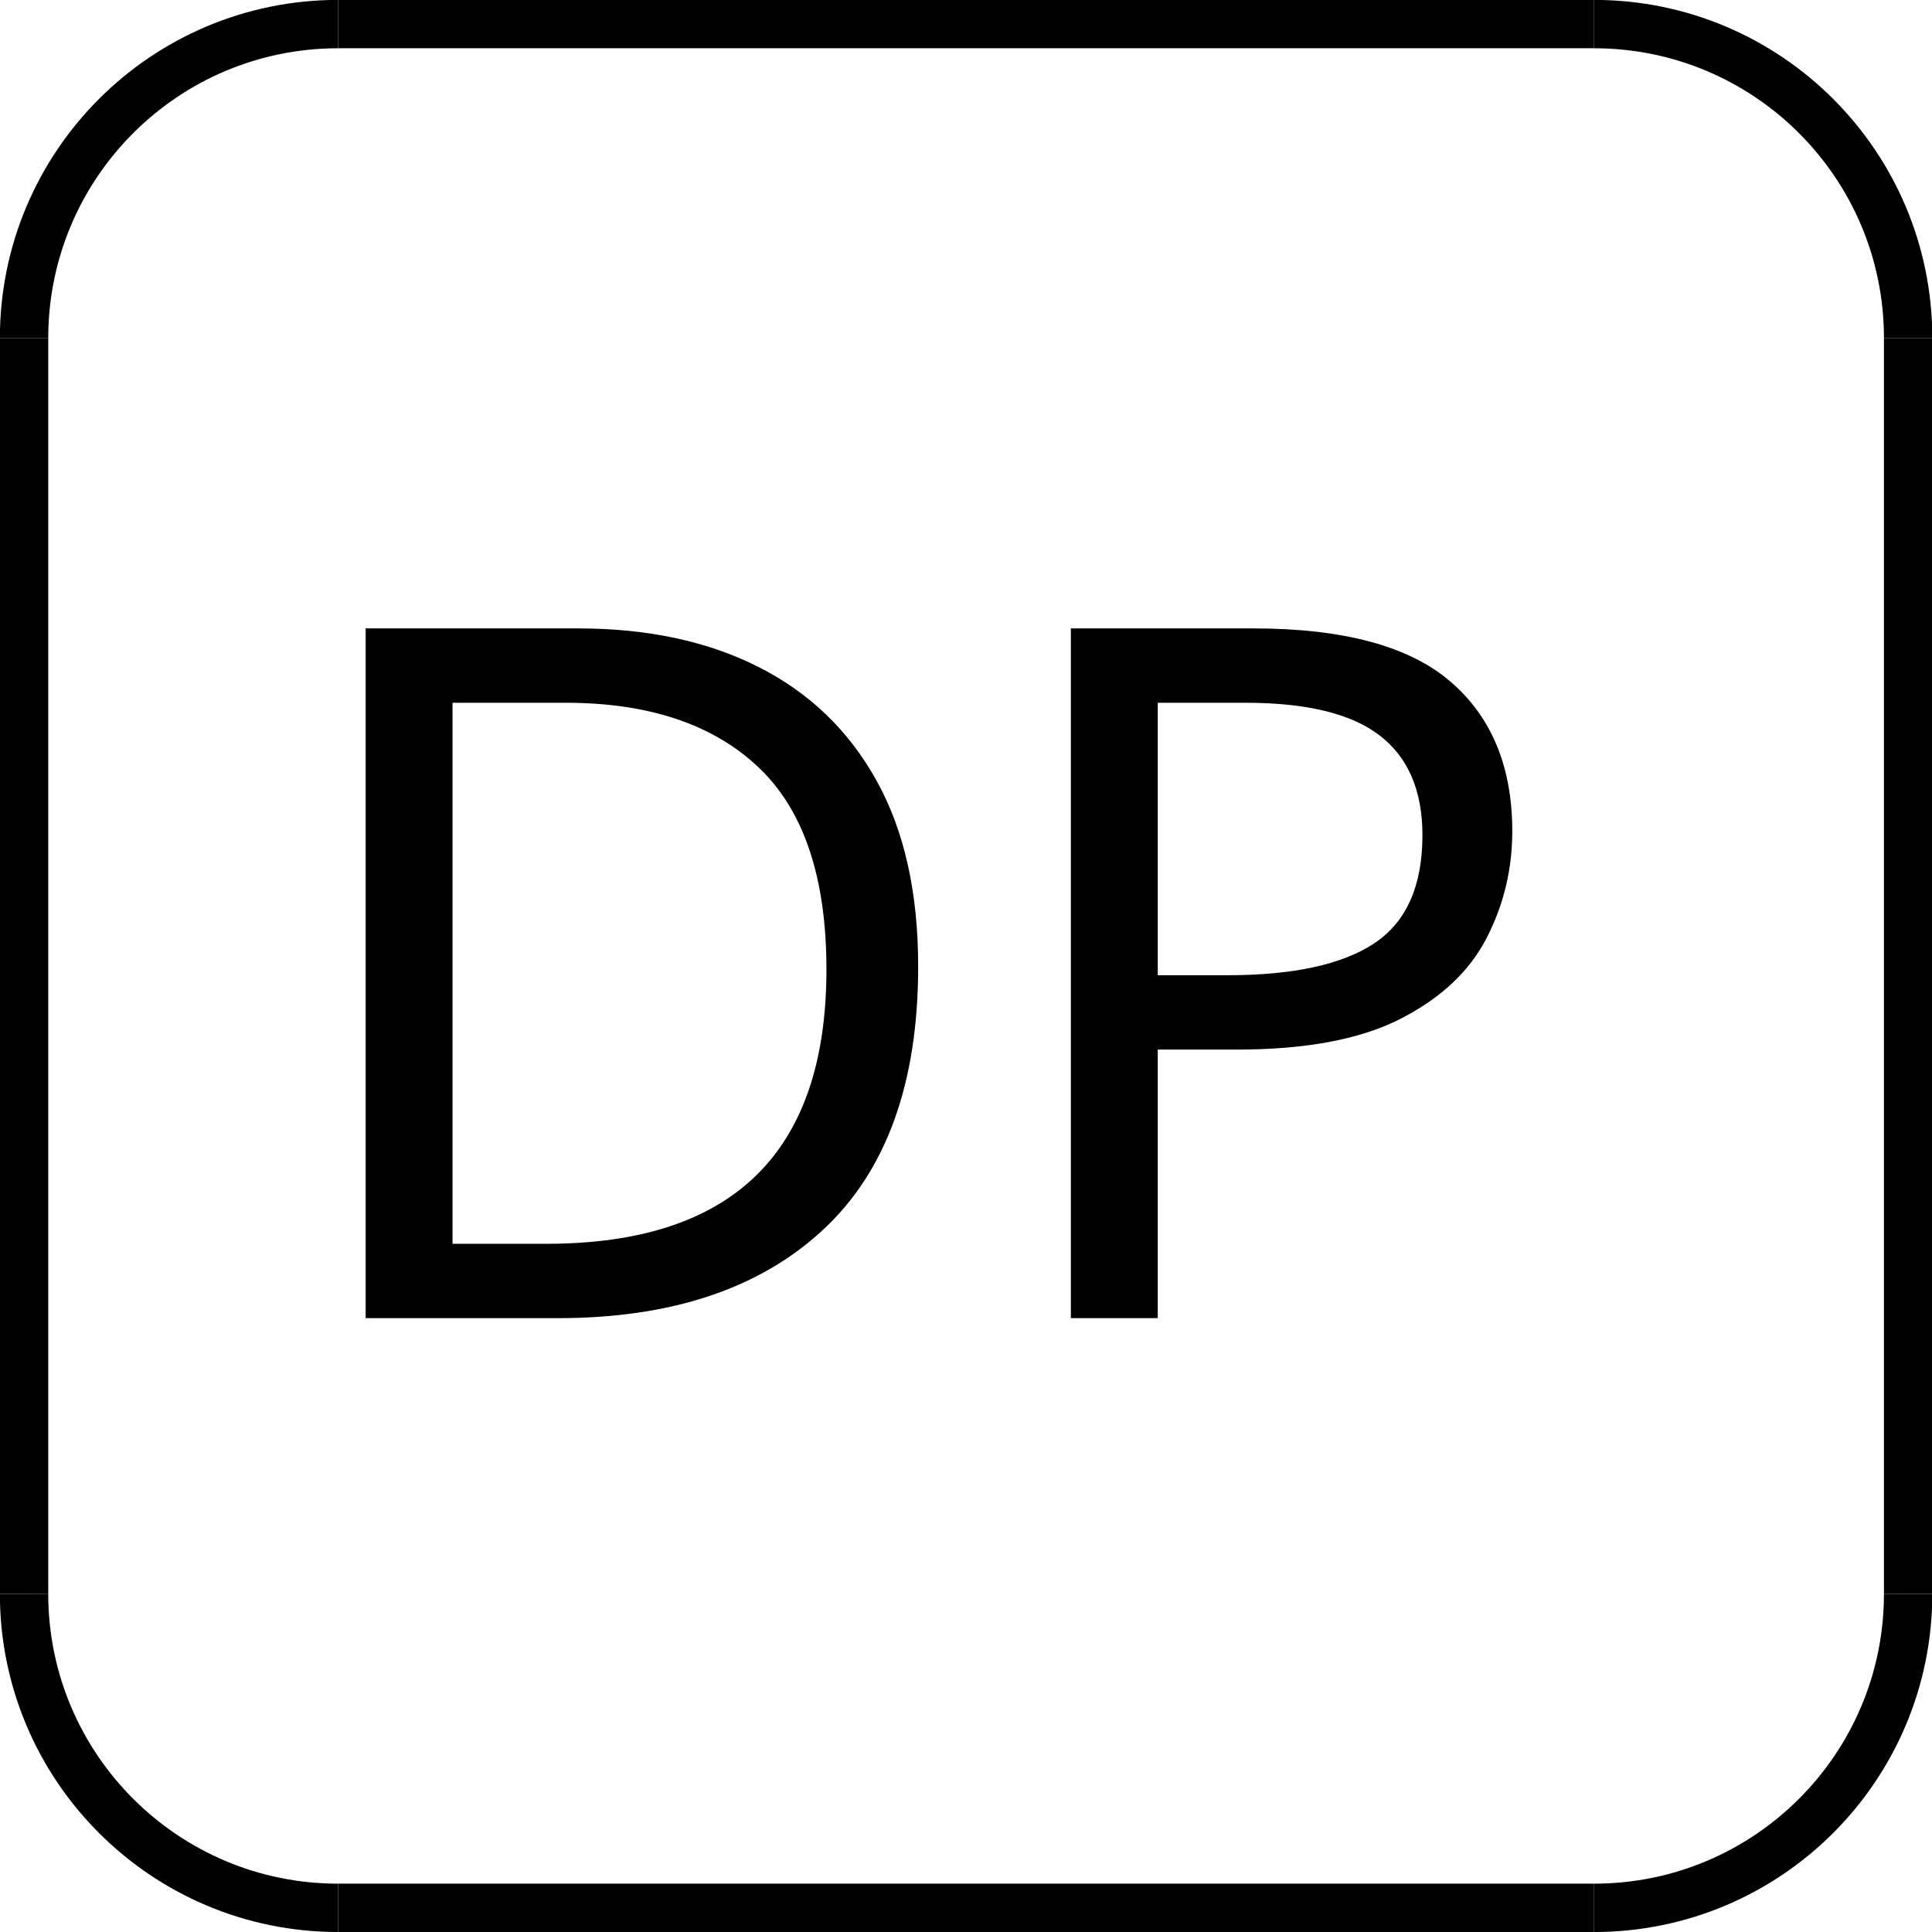
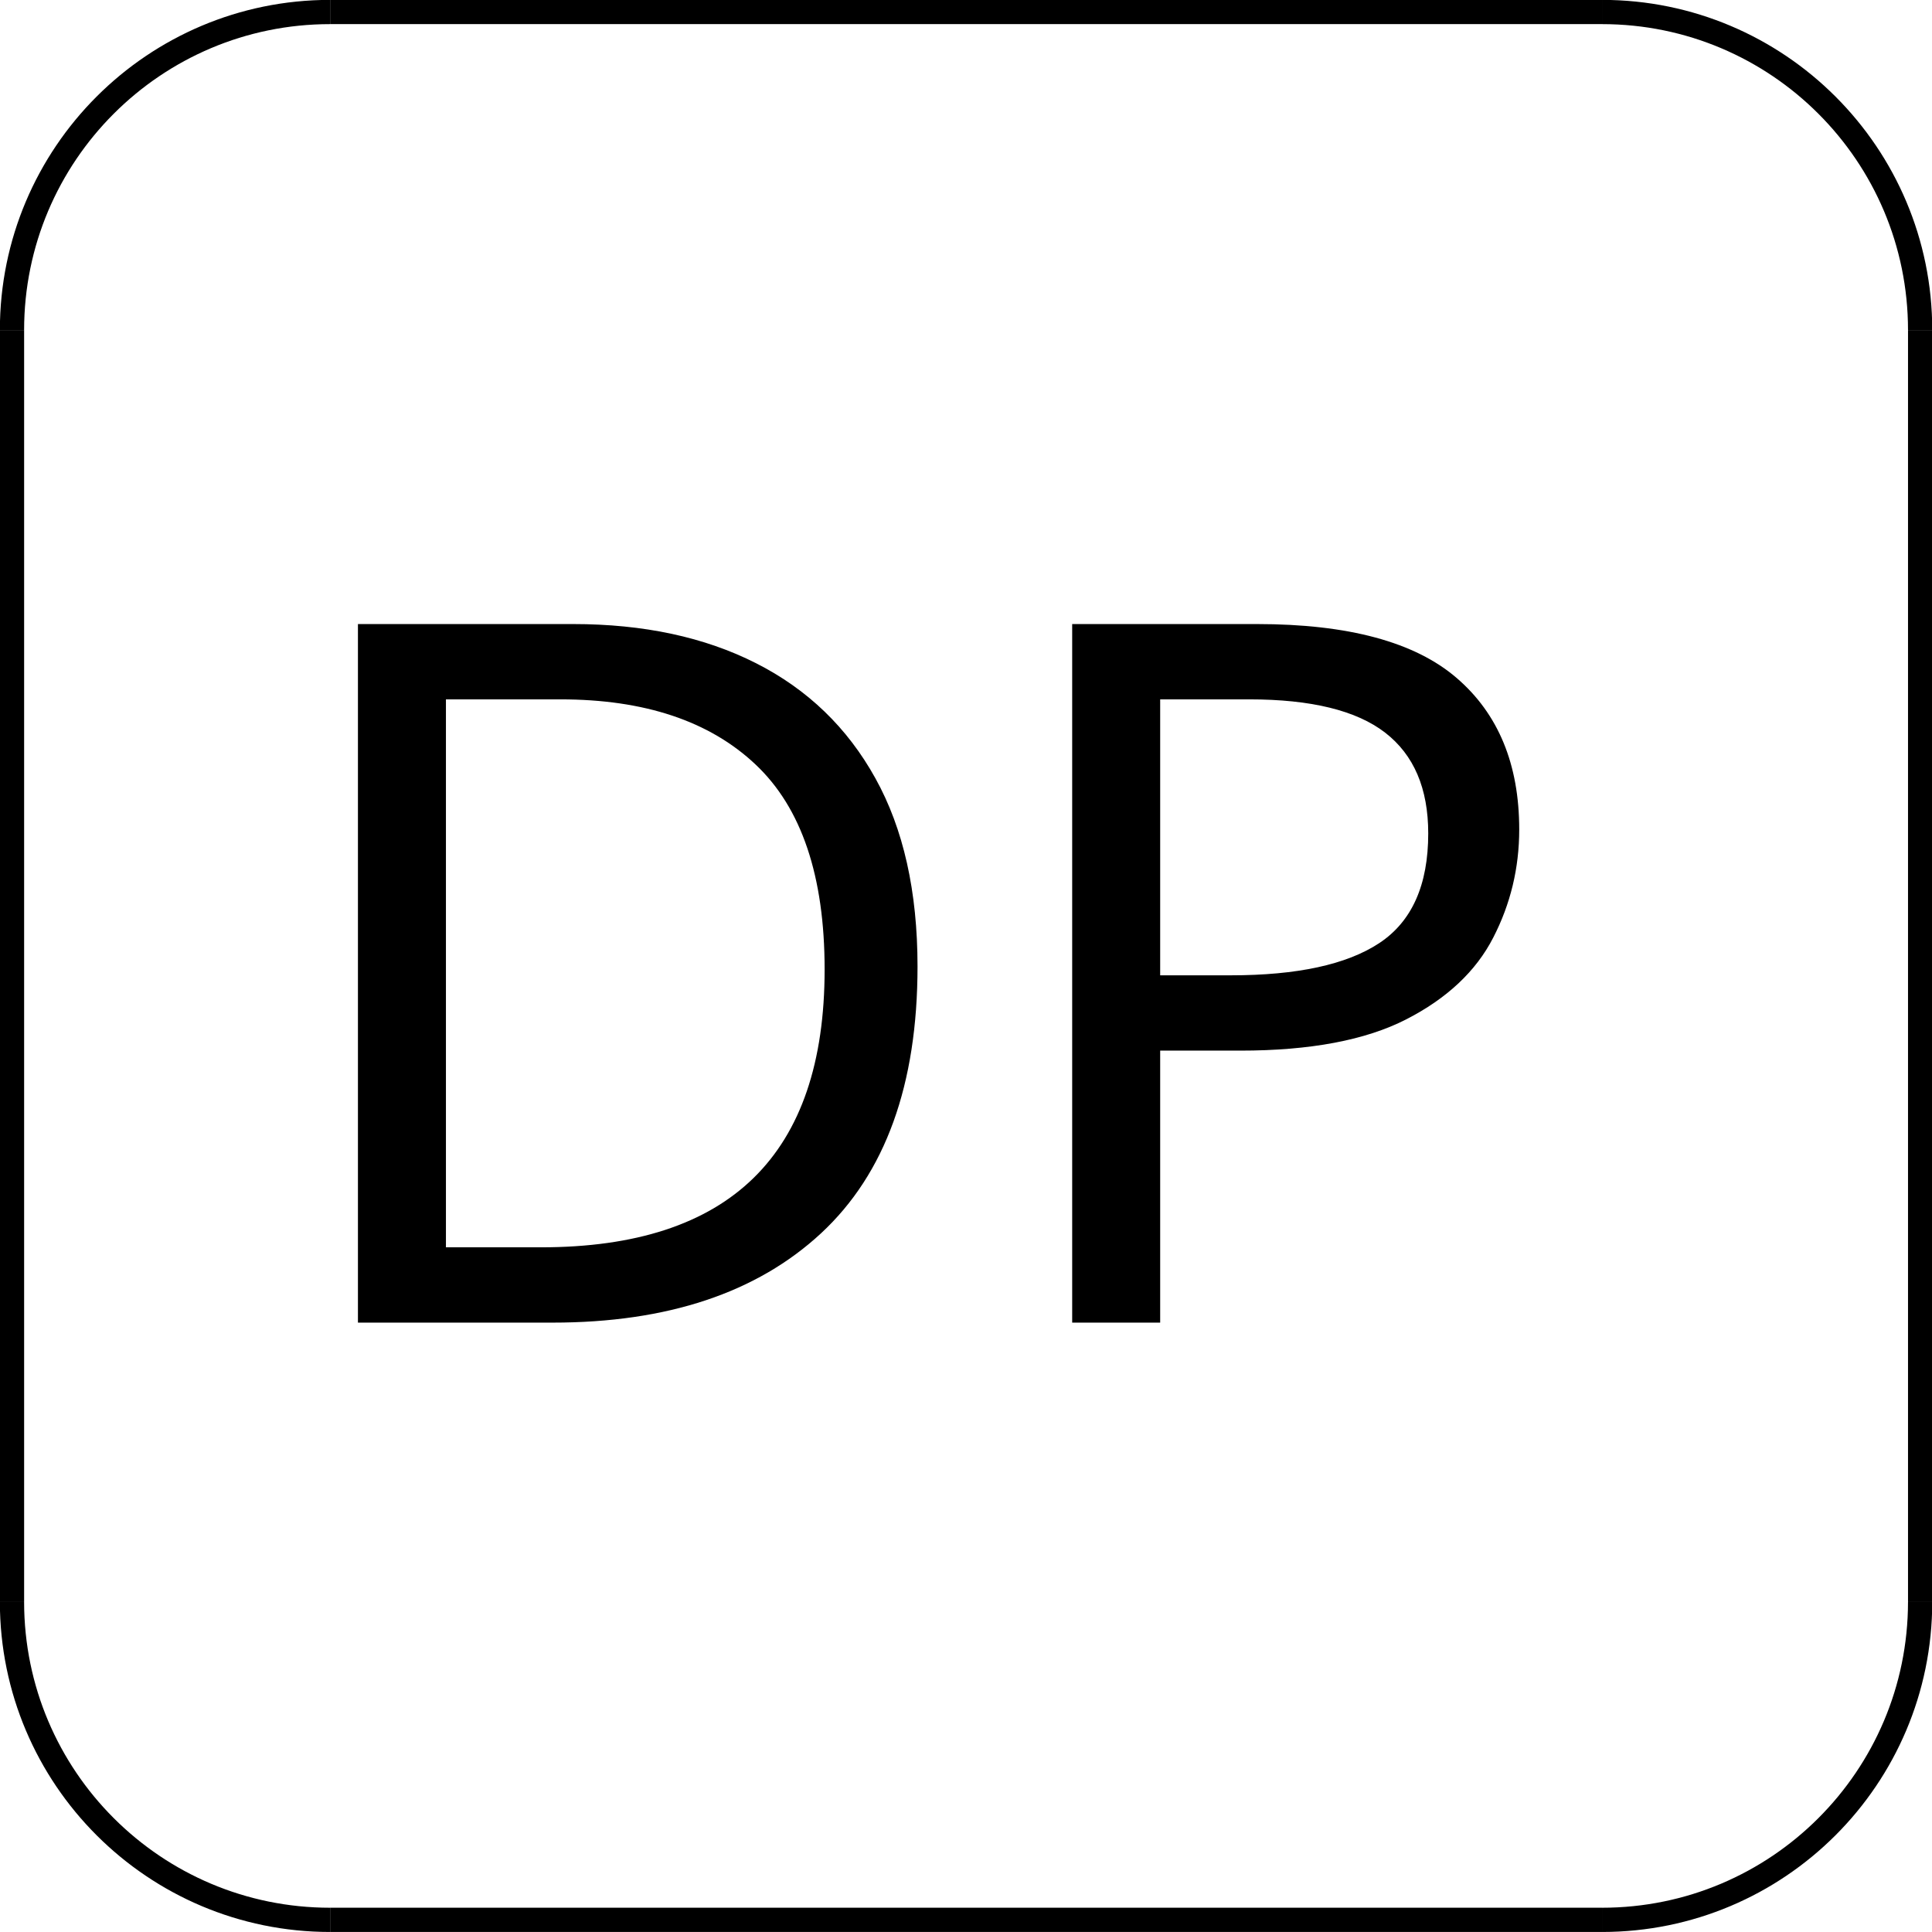
- <svg xmlns="http://www.w3.org/2000/svg" width="40" height="40" viewBox="0 0 10.583 10.583" version="1.1" id="svg2869">
+ <svg xmlns="http://www.w3.org/2000/svg" width="80mm" height="80mm" viewBox="0 0 80 80" version="1.1" id="svg2869">
  <defs id="defs2866" />
  <g id="layer1" transform="matrix(1.624997,0,0,1.625,-390.1956,-631.0542)" style="stroke-width:0.615">
-     <g id="g6351-3" transform="matrix(0.02550301,0,0,0.02550202,235.4288,360.0254)" style="stroke-width:6.385;stroke-miterlimit:4;stroke-dasharray:none">
-       <g id="g12097-8-8" transform="matrix(32.61278,0,0,32.61297,47881.298,111107.86)" style="stroke-width:0.196;stroke-miterlimit:4;stroke-dasharray:none">
-         <path d="m -1461.164,-3372.718 a 1.273,1.273 0 0 0 -1.273,1.273" id="path1112-2-5" style="fill:none;stroke:#000000;stroke-width:0.196;stroke-miterlimit:4;stroke-dasharray:none" />
-         <path d="m -1462.437,-3366.355 a 1.273,1.273 0 0 0 1.273,1.272" id="path1114-9-6" style="fill:none;stroke:#000000;stroke-width:0.196;stroke-miterlimit:4;stroke-dasharray:none" />
-         <path d="m -1456.074,-3365.083 a 1.273,1.273 0 0 0 1.273,-1.272" id="path1116-9-1" style="fill:none;stroke:#000000;stroke-width:0.196;stroke-miterlimit:4;stroke-dasharray:none" />
-         <polyline points="538.271,375.944 533.181,375.944 " id="polyline1118-6-1" style="fill:none;stroke:#000000;stroke-width:0.196;stroke-miterlimit:4;stroke-dasharray:none" transform="translate(-1994.345,-3741.027)" />
-         <polyline points="533.181,368.309 538.271,368.309 " id="polyline1120-0-5" style="fill:none;stroke:#000000;stroke-width:0.196;stroke-miterlimit:4;stroke-dasharray:none" transform="translate(-1994.345,-3741.027)" />
-         <polyline points="531.908,374.672 531.908,369.582 " id="polyline1122-2-9" style="fill:none;stroke:#000000;stroke-width:0.196;stroke-miterlimit:4;stroke-dasharray:none" transform="translate(-1994.345,-3741.027)" />
-         <polyline points="539.544,369.582 539.544,374.672 " id="polyline1124-7-8" style="fill:none;stroke:#000000;stroke-width:0.196;stroke-miterlimit:4;stroke-dasharray:none" transform="translate(-1994.345,-3741.027)" />
-         <path d="m -1454.801,-3371.445 a 1.273,1.273 0 0 0 -1.273,-1.273" id="path1126-6-4" style="fill:none;stroke:#000000;stroke-width:0.196;stroke-miterlimit:4;stroke-dasharray:none" />
+     <g id="g6351-3" transform="matrix(0.1952481,0,0,0.1952425,203.884,171.2418)" style="stroke-width:3.152;stroke-miterlimit:4;stroke-dasharray:none">
+       <g id="g12097-8-8" transform="matrix(32.61278,0,0,32.61297,47881.298,111107.86)" style="stroke-width:0.097;stroke-miterlimit:4;stroke-dasharray:none">
+         <path d="m -1461.164,-3372.718 a 1.273,1.273 0 0 0 -1.273,1.273" id="path1112-2-5" style="fill:none;stroke:#000000;stroke-width:0.097;stroke-miterlimit:4;stroke-dasharray:none" />
+         <path d="m -1462.437,-3366.355 a 1.273,1.273 0 0 0 1.273,1.272" id="path1114-9-6" style="fill:none;stroke:#000000;stroke-width:0.097;stroke-miterlimit:4;stroke-dasharray:none" />
+         <path d="m -1456.074,-3365.083 a 1.273,1.273 0 0 0 1.273,-1.272" id="path1116-9-1" style="fill:none;stroke:#000000;stroke-width:0.097;stroke-miterlimit:4;stroke-dasharray:none" />
+         <polyline points="538.271,375.944 533.181,375.944 " id="polyline1118-6-1" style="fill:none;stroke:#000000;stroke-width:0.097;stroke-miterlimit:4;stroke-dasharray:none" transform="translate(-1994.345,-3741.027)" />
+         <polyline points="533.181,368.309 538.271,368.309 " id="polyline1120-0-5" style="fill:none;stroke:#000000;stroke-width:0.097;stroke-miterlimit:4;stroke-dasharray:none" transform="translate(-1994.345,-3741.027)" />
+         <polyline points="531.908,374.672 531.908,369.582 " id="polyline1122-2-9" style="fill:none;stroke:#000000;stroke-width:0.097;stroke-miterlimit:4;stroke-dasharray:none" transform="translate(-1994.345,-3741.027)" />
+         <polyline points="539.544,369.582 539.544,374.672 " id="polyline1124-7-8" style="fill:none;stroke:#000000;stroke-width:0.097;stroke-miterlimit:4;stroke-dasharray:none" transform="translate(-1994.345,-3741.027)" />
+         <path d="m -1454.801,-3371.445 a 1.273,1.273 0 0 0 -1.273,-1.273" id="path1126-6-4" style="fill:none;stroke:#000000;stroke-width:0.097;stroke-miterlimit:4;stroke-dasharray:none" />
      </g>
-       <text xml:space="preserve" style="font-style:normal;font-variant:normal;font-weight:normal;font-stretch:normal;font-size:127.692px;line-height:1.25;font-family:sans-serif;-inkscape-font-specification:'sans-serif, Normal';font-variant-ligatures:normal;font-variant-caps:normal;font-variant-numeric:normal;font-variant-east-asian:normal;fill:#000000;fill-opacity:1;stroke:none;stroke-width:6.385;stroke-miterlimit:4;stroke-dasharray:none" x="219.919" y="1284.566" id="text44048-8">
-         <tspan id="tspan7300-1" x="219.919" y="1284.566" style="font-style:normal;font-variant:normal;font-weight:normal;font-stretch:normal;font-size:127.692px;font-family:sans-serif;-inkscape-font-specification:'sans-serif, Normal';font-variant-ligatures:normal;font-variant-caps:normal;font-variant-numeric:normal;font-variant-east-asian:normal;stroke-width:6.385;stroke-miterlimit:4;stroke-dasharray:none">DP</tspan>
+       <text xml:space="preserve" style="font-style:normal;font-variant:normal;font-weight:normal;font-stretch:normal;font-size:127.692px;line-height:1.25;font-family:sans-serif;-inkscape-font-specification:'sans-serif, Normal';font-variant-ligatures:normal;font-variant-caps:normal;font-variant-numeric:normal;font-variant-east-asian:normal;fill:#000000;fill-opacity:1;stroke:none;stroke-width:3.152;stroke-miterlimit:4;stroke-dasharray:none" x="219.919" y="1284.566" id="text44048-8">
+         <tspan id="tspan7300-1" x="219.919" y="1284.566" style="font-style:normal;font-variant:normal;font-weight:normal;font-stretch:normal;font-size:127.692px;font-family:sans-serif;-inkscape-font-specification:'sans-serif, Normal';font-variant-ligatures:normal;font-variant-caps:normal;font-variant-numeric:normal;font-variant-east-asian:normal;stroke-width:3.152;stroke-miterlimit:4;stroke-dasharray:none">DP</tspan>
      </text>
    </g>
  </g>
</svg>
